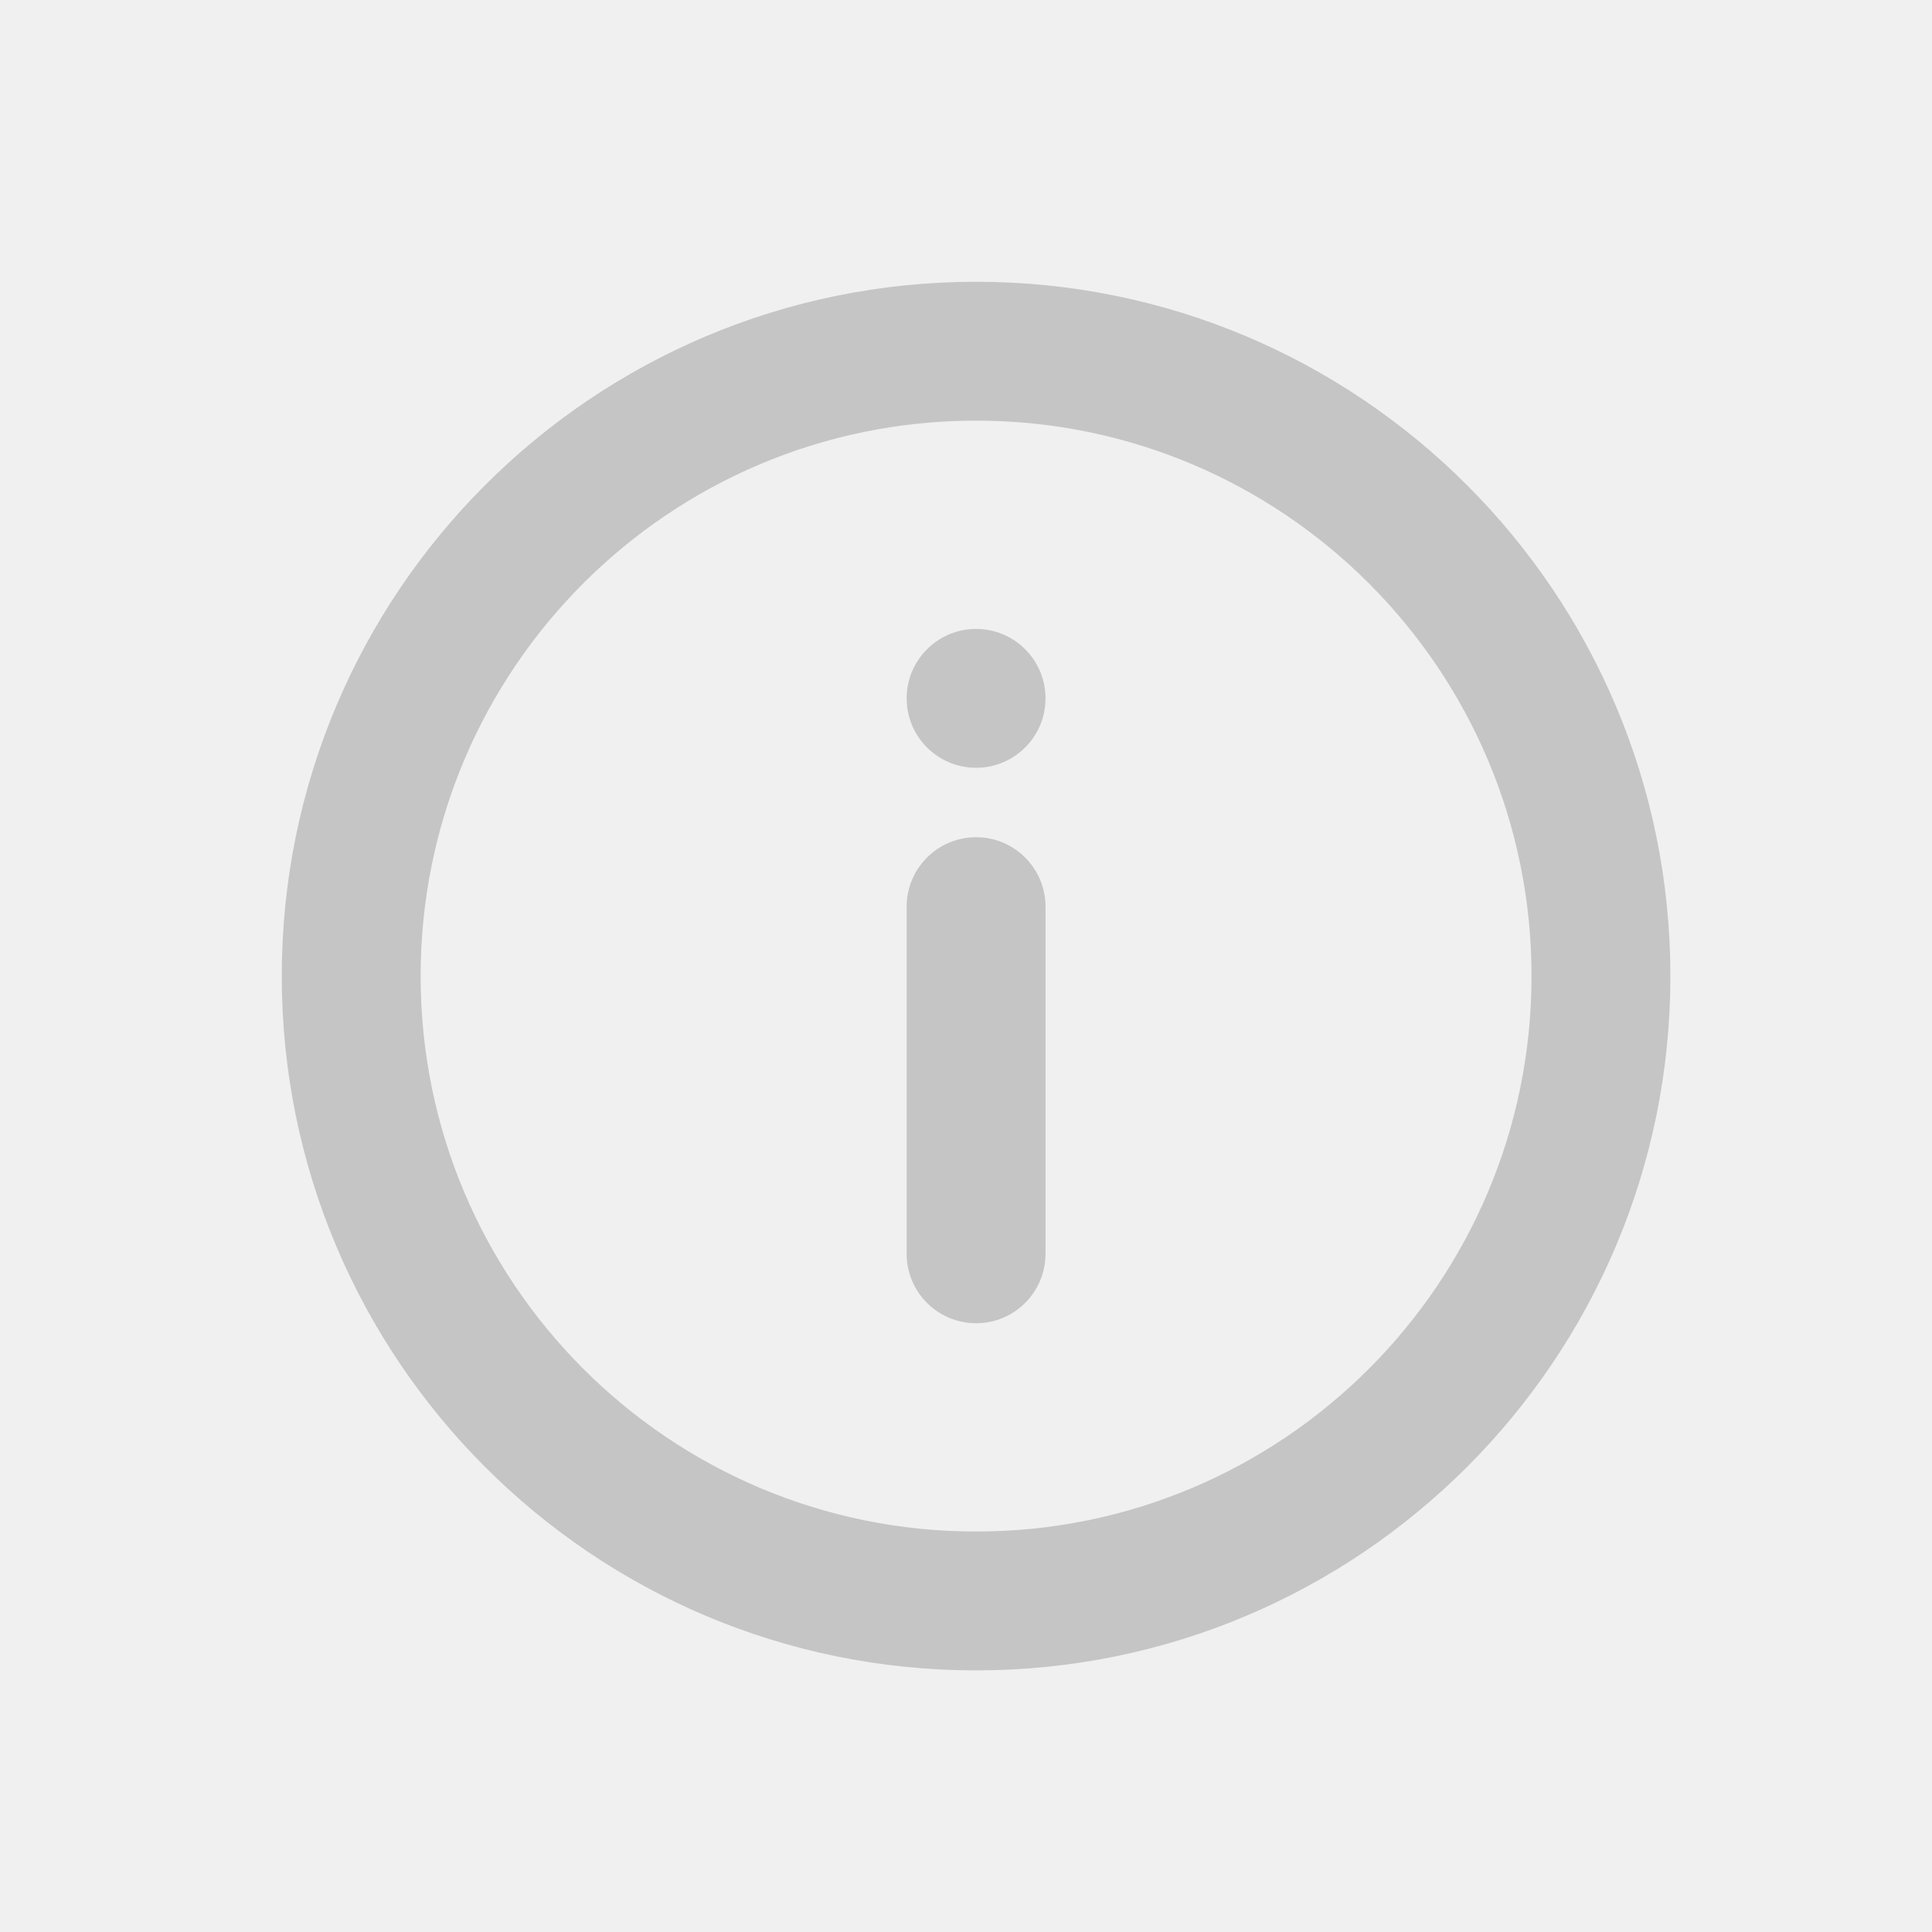
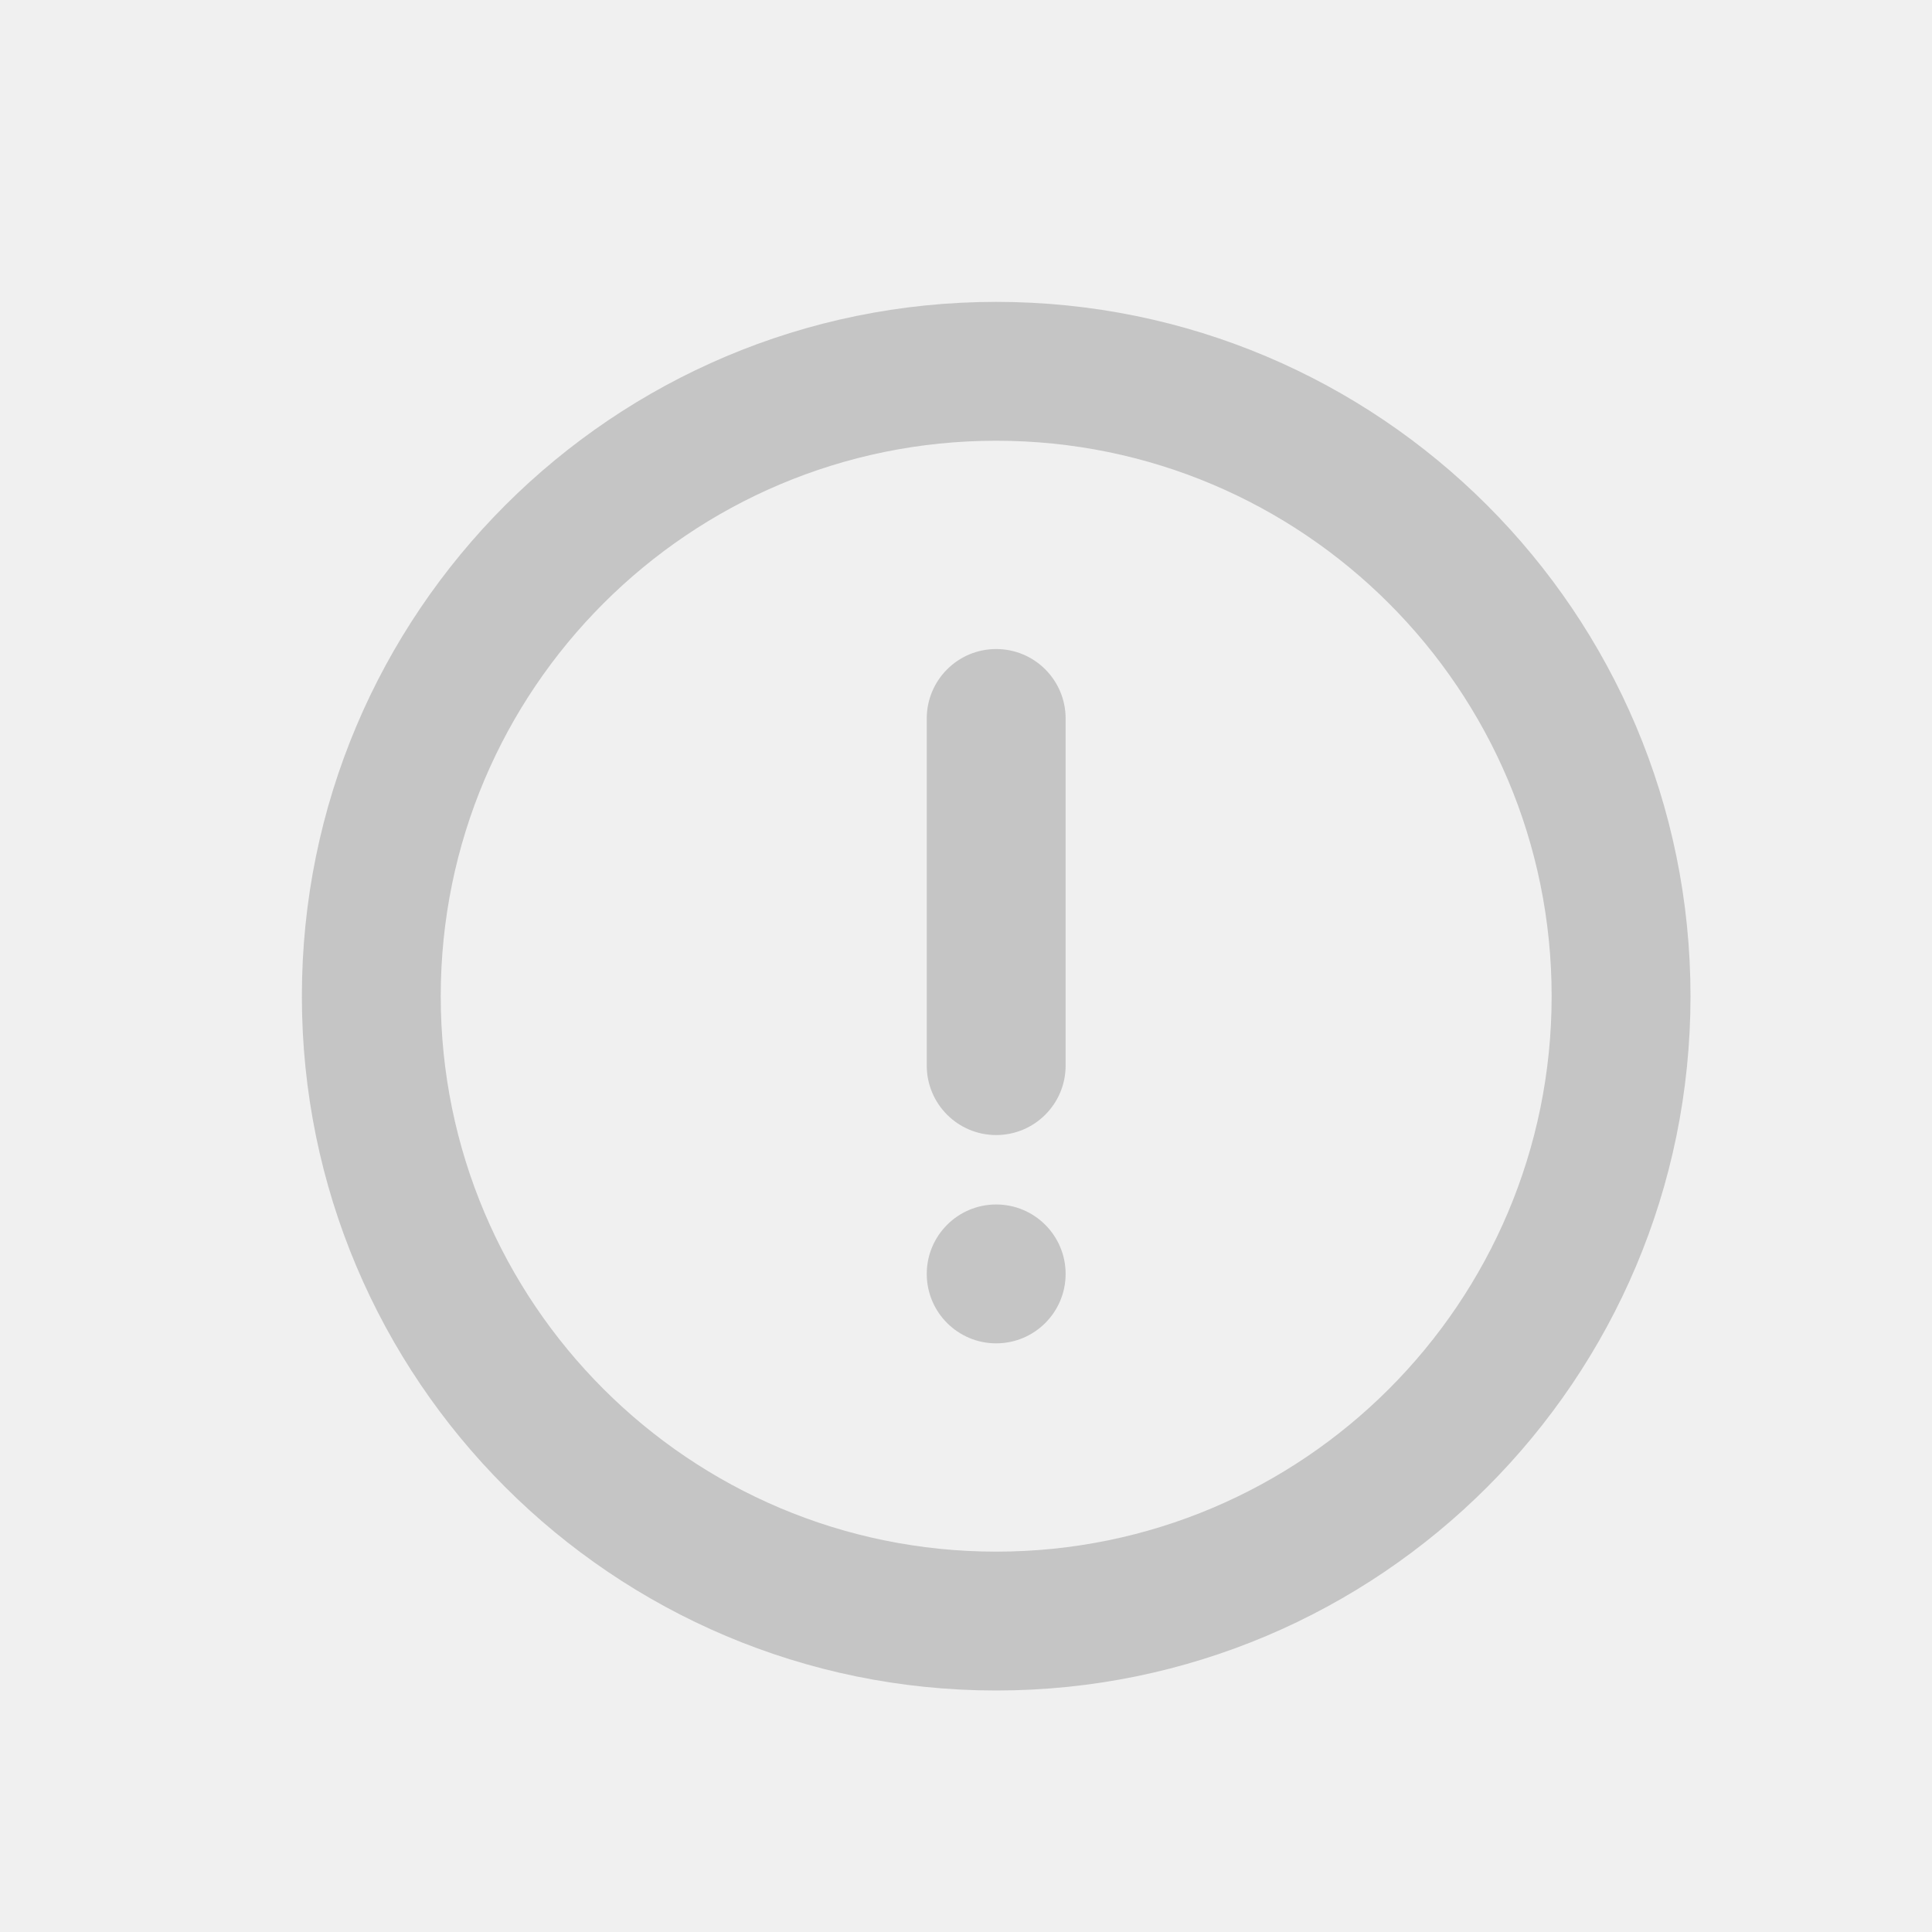
- <svg xmlns="http://www.w3.org/2000/svg" xmlns:xlink="http://www.w3.org/1999/xlink" width="32" height="32">
+ <svg xmlns="http://www.w3.org/2000/svg" xmlns:xlink="http://www.w3.org/1999/xlink" width="32px" height="32px" viewBox="0 0 32 32" version="1.1">
  <defs>
-     <path d="M16.167 25.367a9.2 9.2 0 1 0 0-18.4 9.2 9.2 0 0 0 0 18.4zm0 2.3c-6.352 0-11.5-5.15-11.5-11.5 0-6.352 5.148-11.5 11.5-11.5 6.35 0 11.5 5.148 11.5 11.5 0 6.35-5.15 11.5-11.5 11.5zm0-13.8c.635 0 1.15.515 1.15 1.15v5.75a1.15 1.15 0 0 1-2.3 0v-5.75c0-.635.515-1.15 1.15-1.15zm0-1.15a1.15 1.15 0 1 1 0-2.3 1.15 1.15 0 0 1 0 2.3z" id="a" />
+     <path d="M16.5,25.7 C21.581,25.7 25.7,21.581 25.7,16.5 C25.7,11.419 21.581,7.3 16.5,7.3 C11.419,7.3 7.3,11.419 7.3,16.5 C7.3,21.581 11.419,25.7 16.5,25.7 Z M16.5,28 C10.149,28 5,22.851 5,16.5 C5,10.149 10.149,5 16.5,5 C22.851,5 28,10.149 28,16.5 C28,22.851 22.851,28 16.5,28 Z M16.5,14.2 C17.135,14.2 17.65,14.715 17.65,15.35 L17.65,21.1 C17.65,21.735 17.135,22.25 16.5,22.25 C15.865,22.25 15.35,21.735 15.35,21.1 L15.35,15.35 C15.35,14.715 15.865,14.2 16.5,14.2 Z M16.5,13.05 C15.865,13.05 15.35,12.535 15.35,11.9 C15.35,11.265 15.865,10.75 16.5,10.75 C17.135,10.75 17.65,11.265 17.65,11.9 C17.65,12.535 17.135,13.05 16.5,13.05 Z" id="path-1" />
  </defs>
-   <g fill="none" fill-rule="evenodd">
-     <mask id="b" fill="#fff">
-       <use xlink:href="#a" />
+   <g id="icon/secondary/alert" stroke="none" stroke-width="1" fill="none" fill-rule="evenodd">
+     <rect fill="#FF0000" opacity="0" x="0" y="0" width="32" height="32" />
+     <mask id="mask-2" fill="white">
+       <use xlink:href="#path-1" />
    </mask>
-     <g mask="url(#b)" fill="#C5C5C5" fill-rule="nonzero">
-       <path d="M0 0h32v32H0z" />
-     </g>
+     <use id="Combined-Shape" fill="#C5C5C5" fill-rule="nonzero" transform="translate(16.5, 16.5) rotate(-180) translate(-16.5, -16.5) " xlink:href="#path-1" />
  </g>
</svg>
